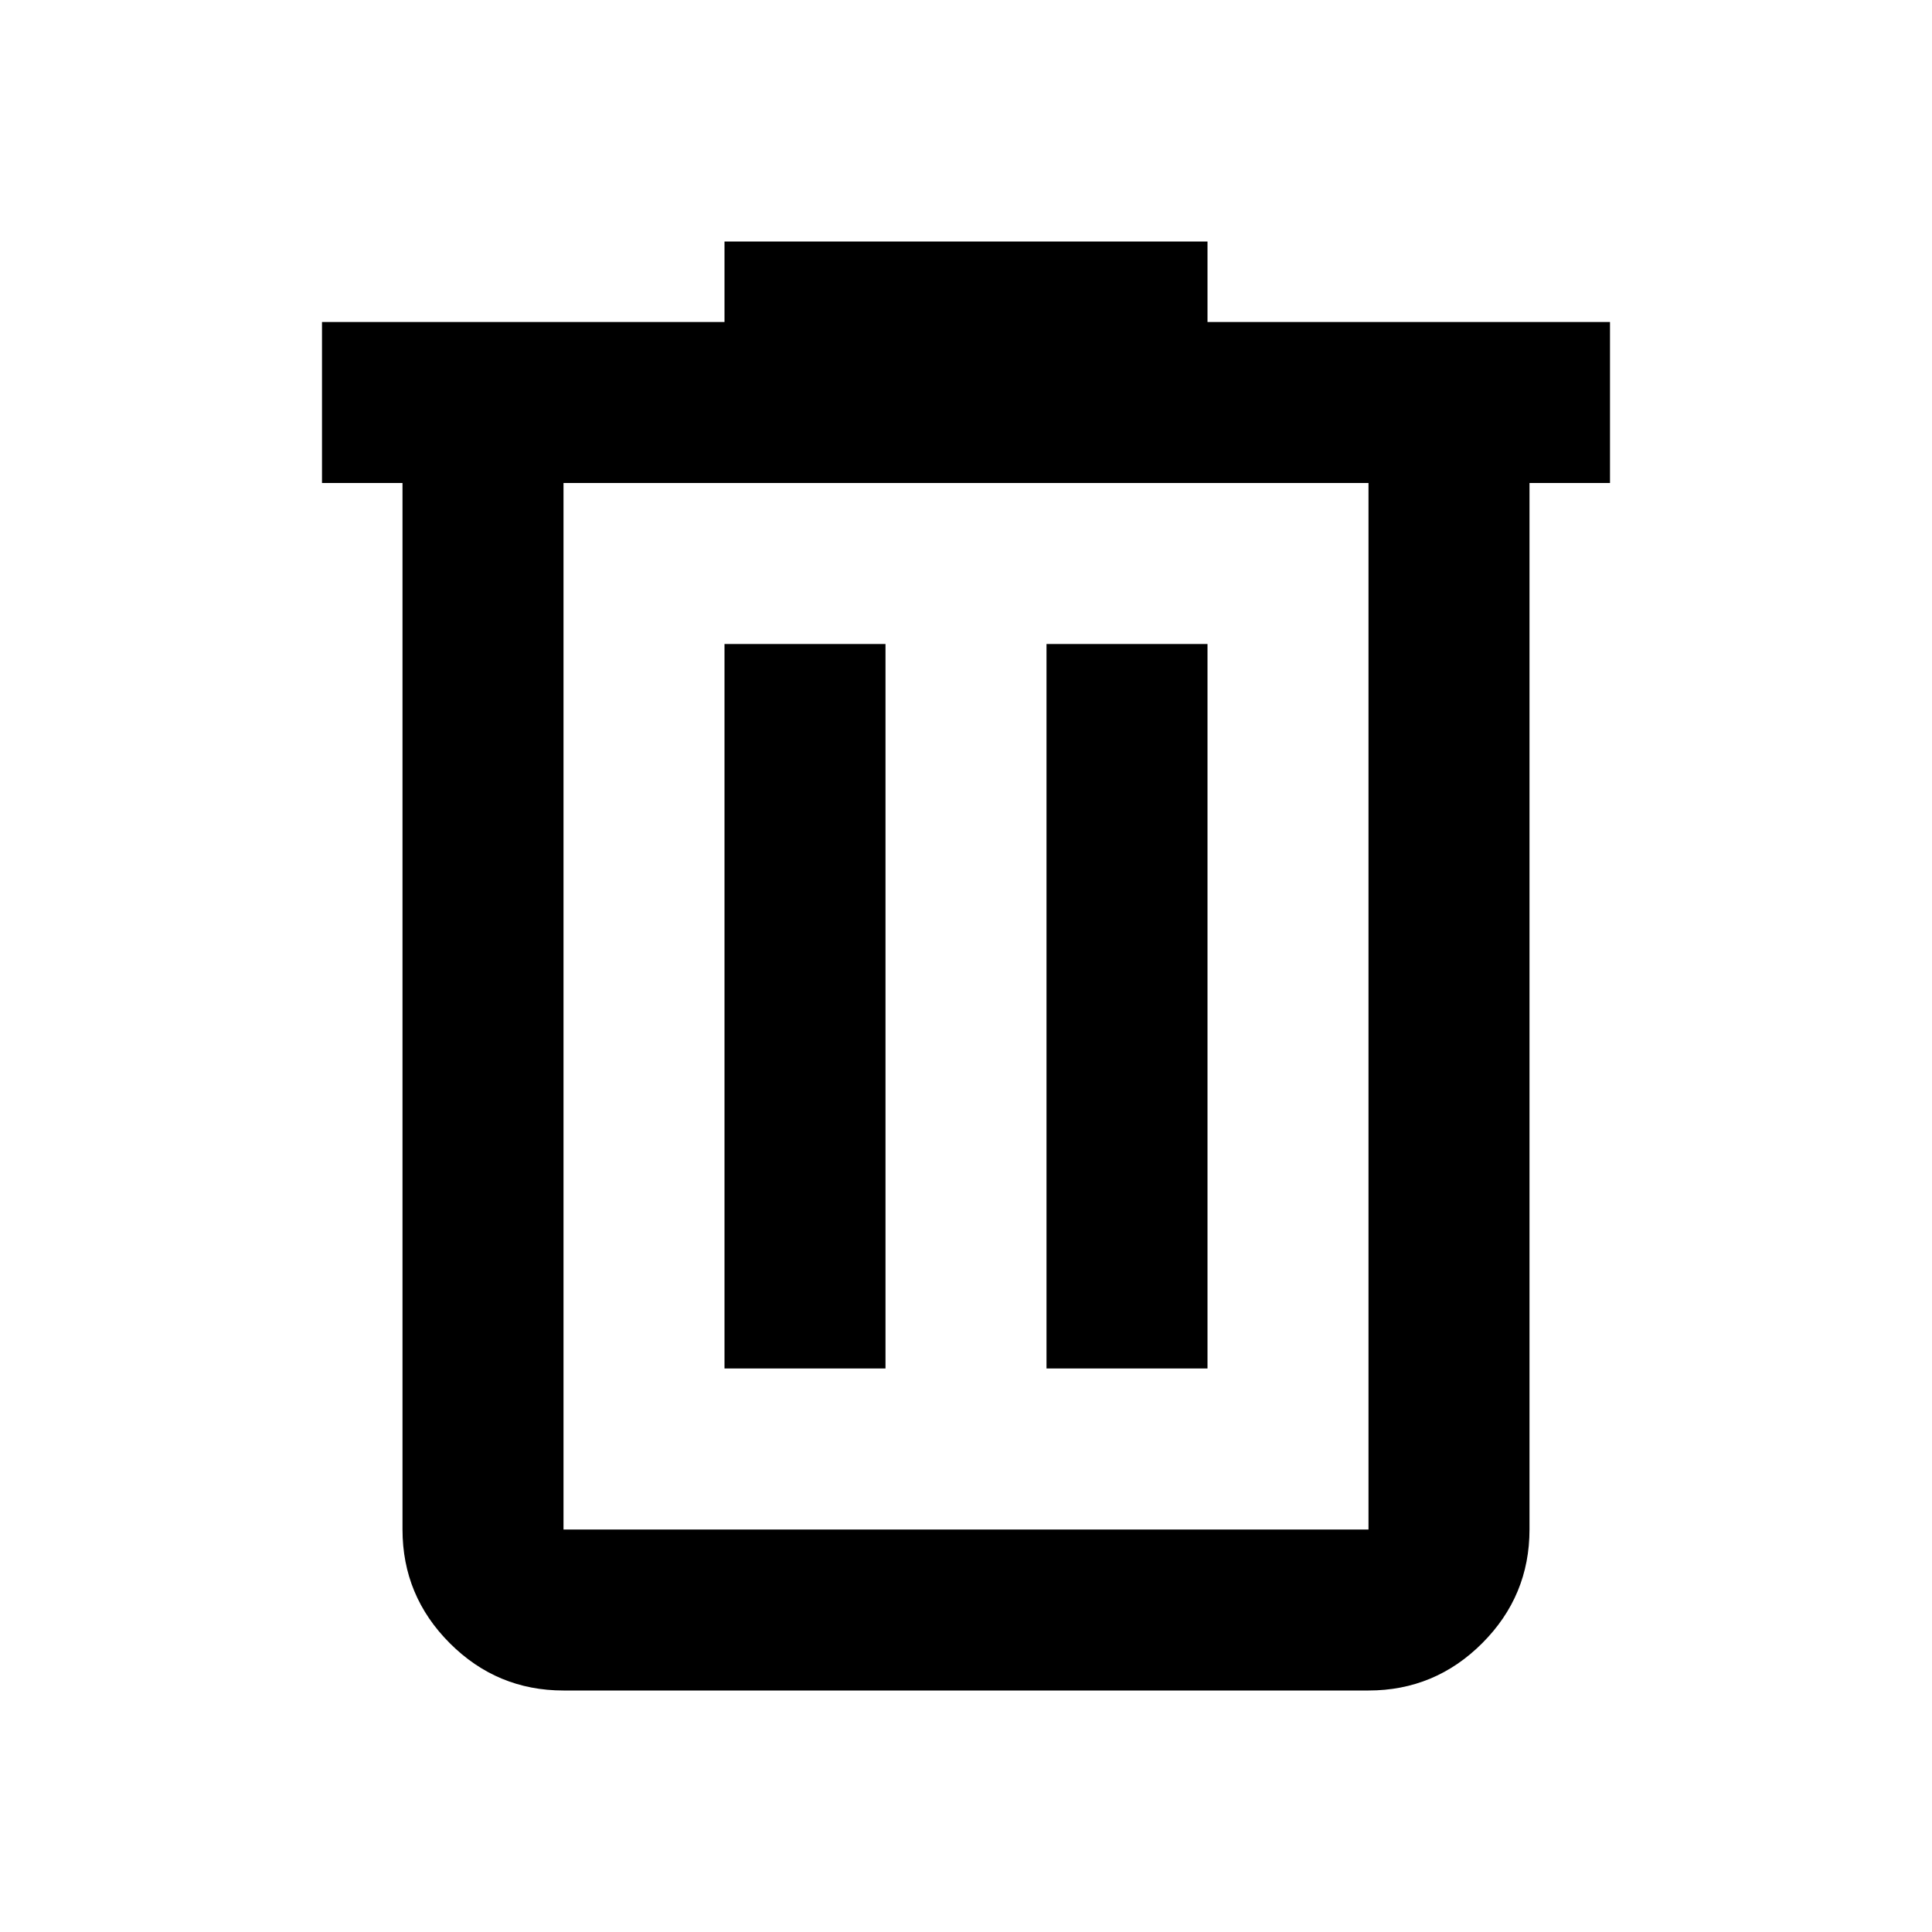
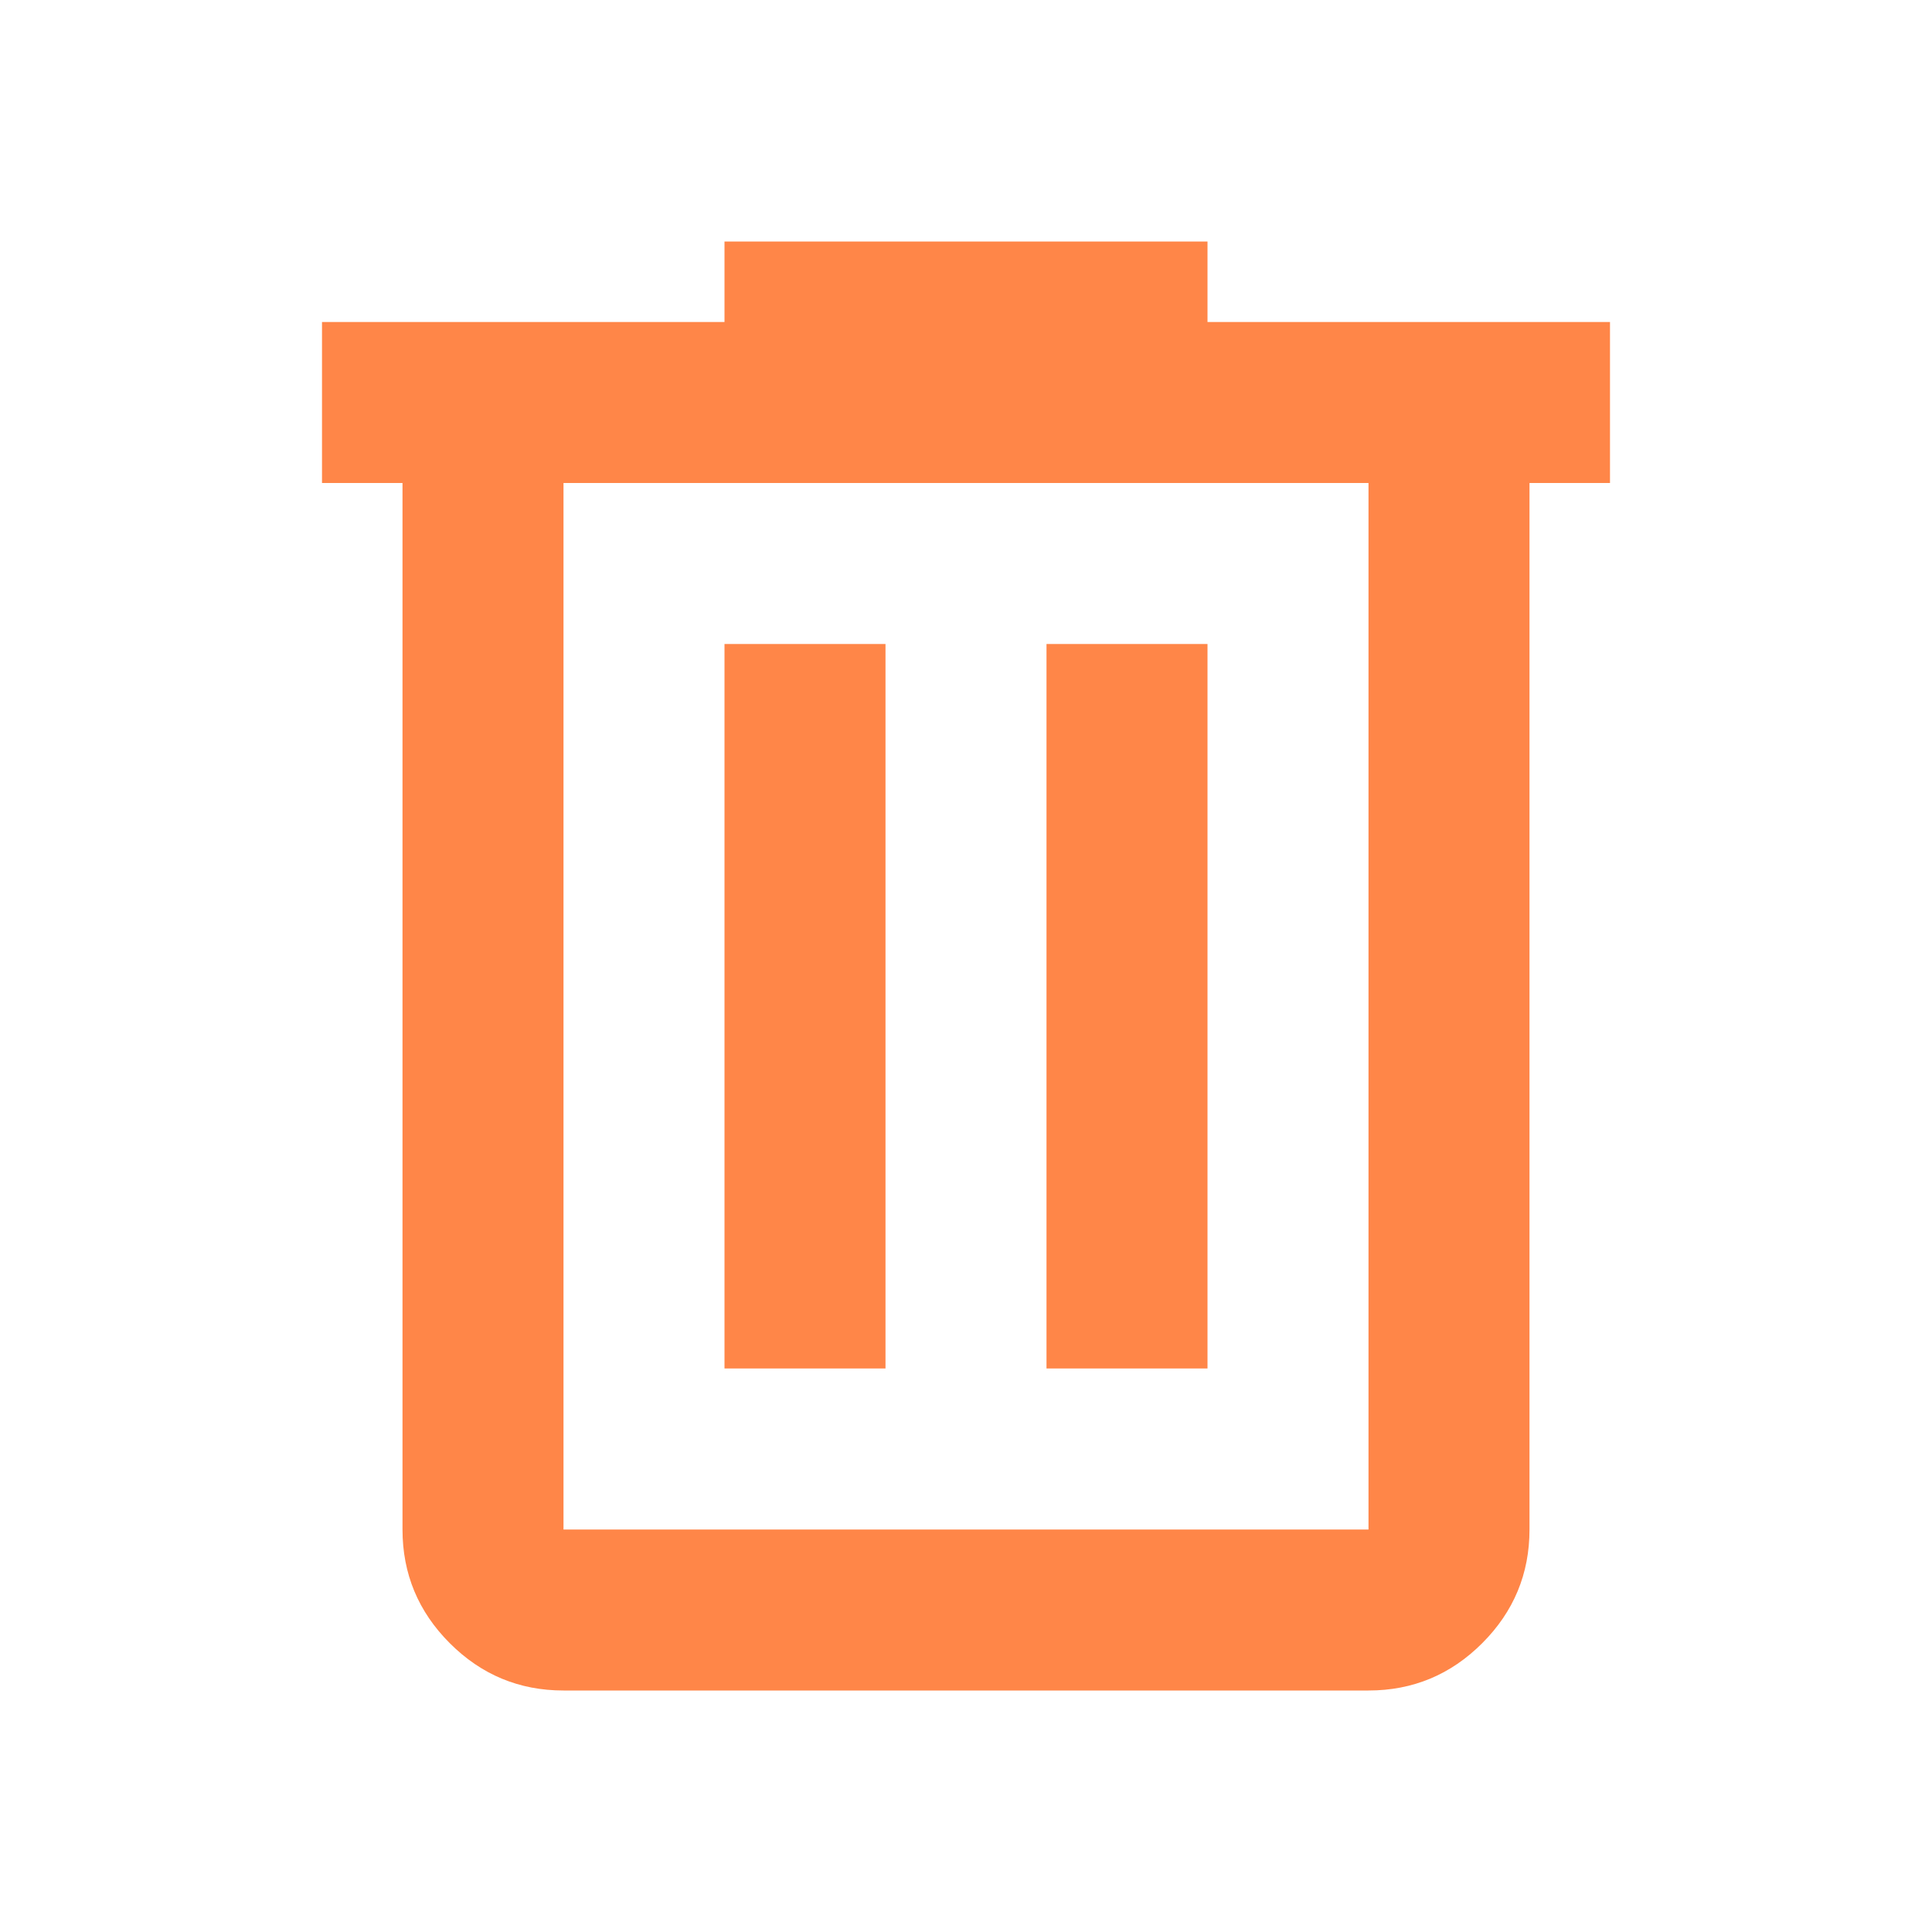
- <svg xmlns="http://www.w3.org/2000/svg" height="24px" viewBox="0 -960 960 960" width="24px" fill="#000000">
+ <svg xmlns="http://www.w3.org/2000/svg" height="24px" viewBox="0 -960 960 960" width="24px" fill="#ff8648">
  <path d="M280-120q-33 0-56.5-23.5T200-200v-520h-40v-80h200v-40h240v40h200v80h-40v520q0 33-23.5 56.5T680-120H280Zm400-600H280v520h400v-520ZM360-280h80v-360h-80v360Zm160 0h80v-360h-80v360ZM280-720v520-520Z" />
</svg>
